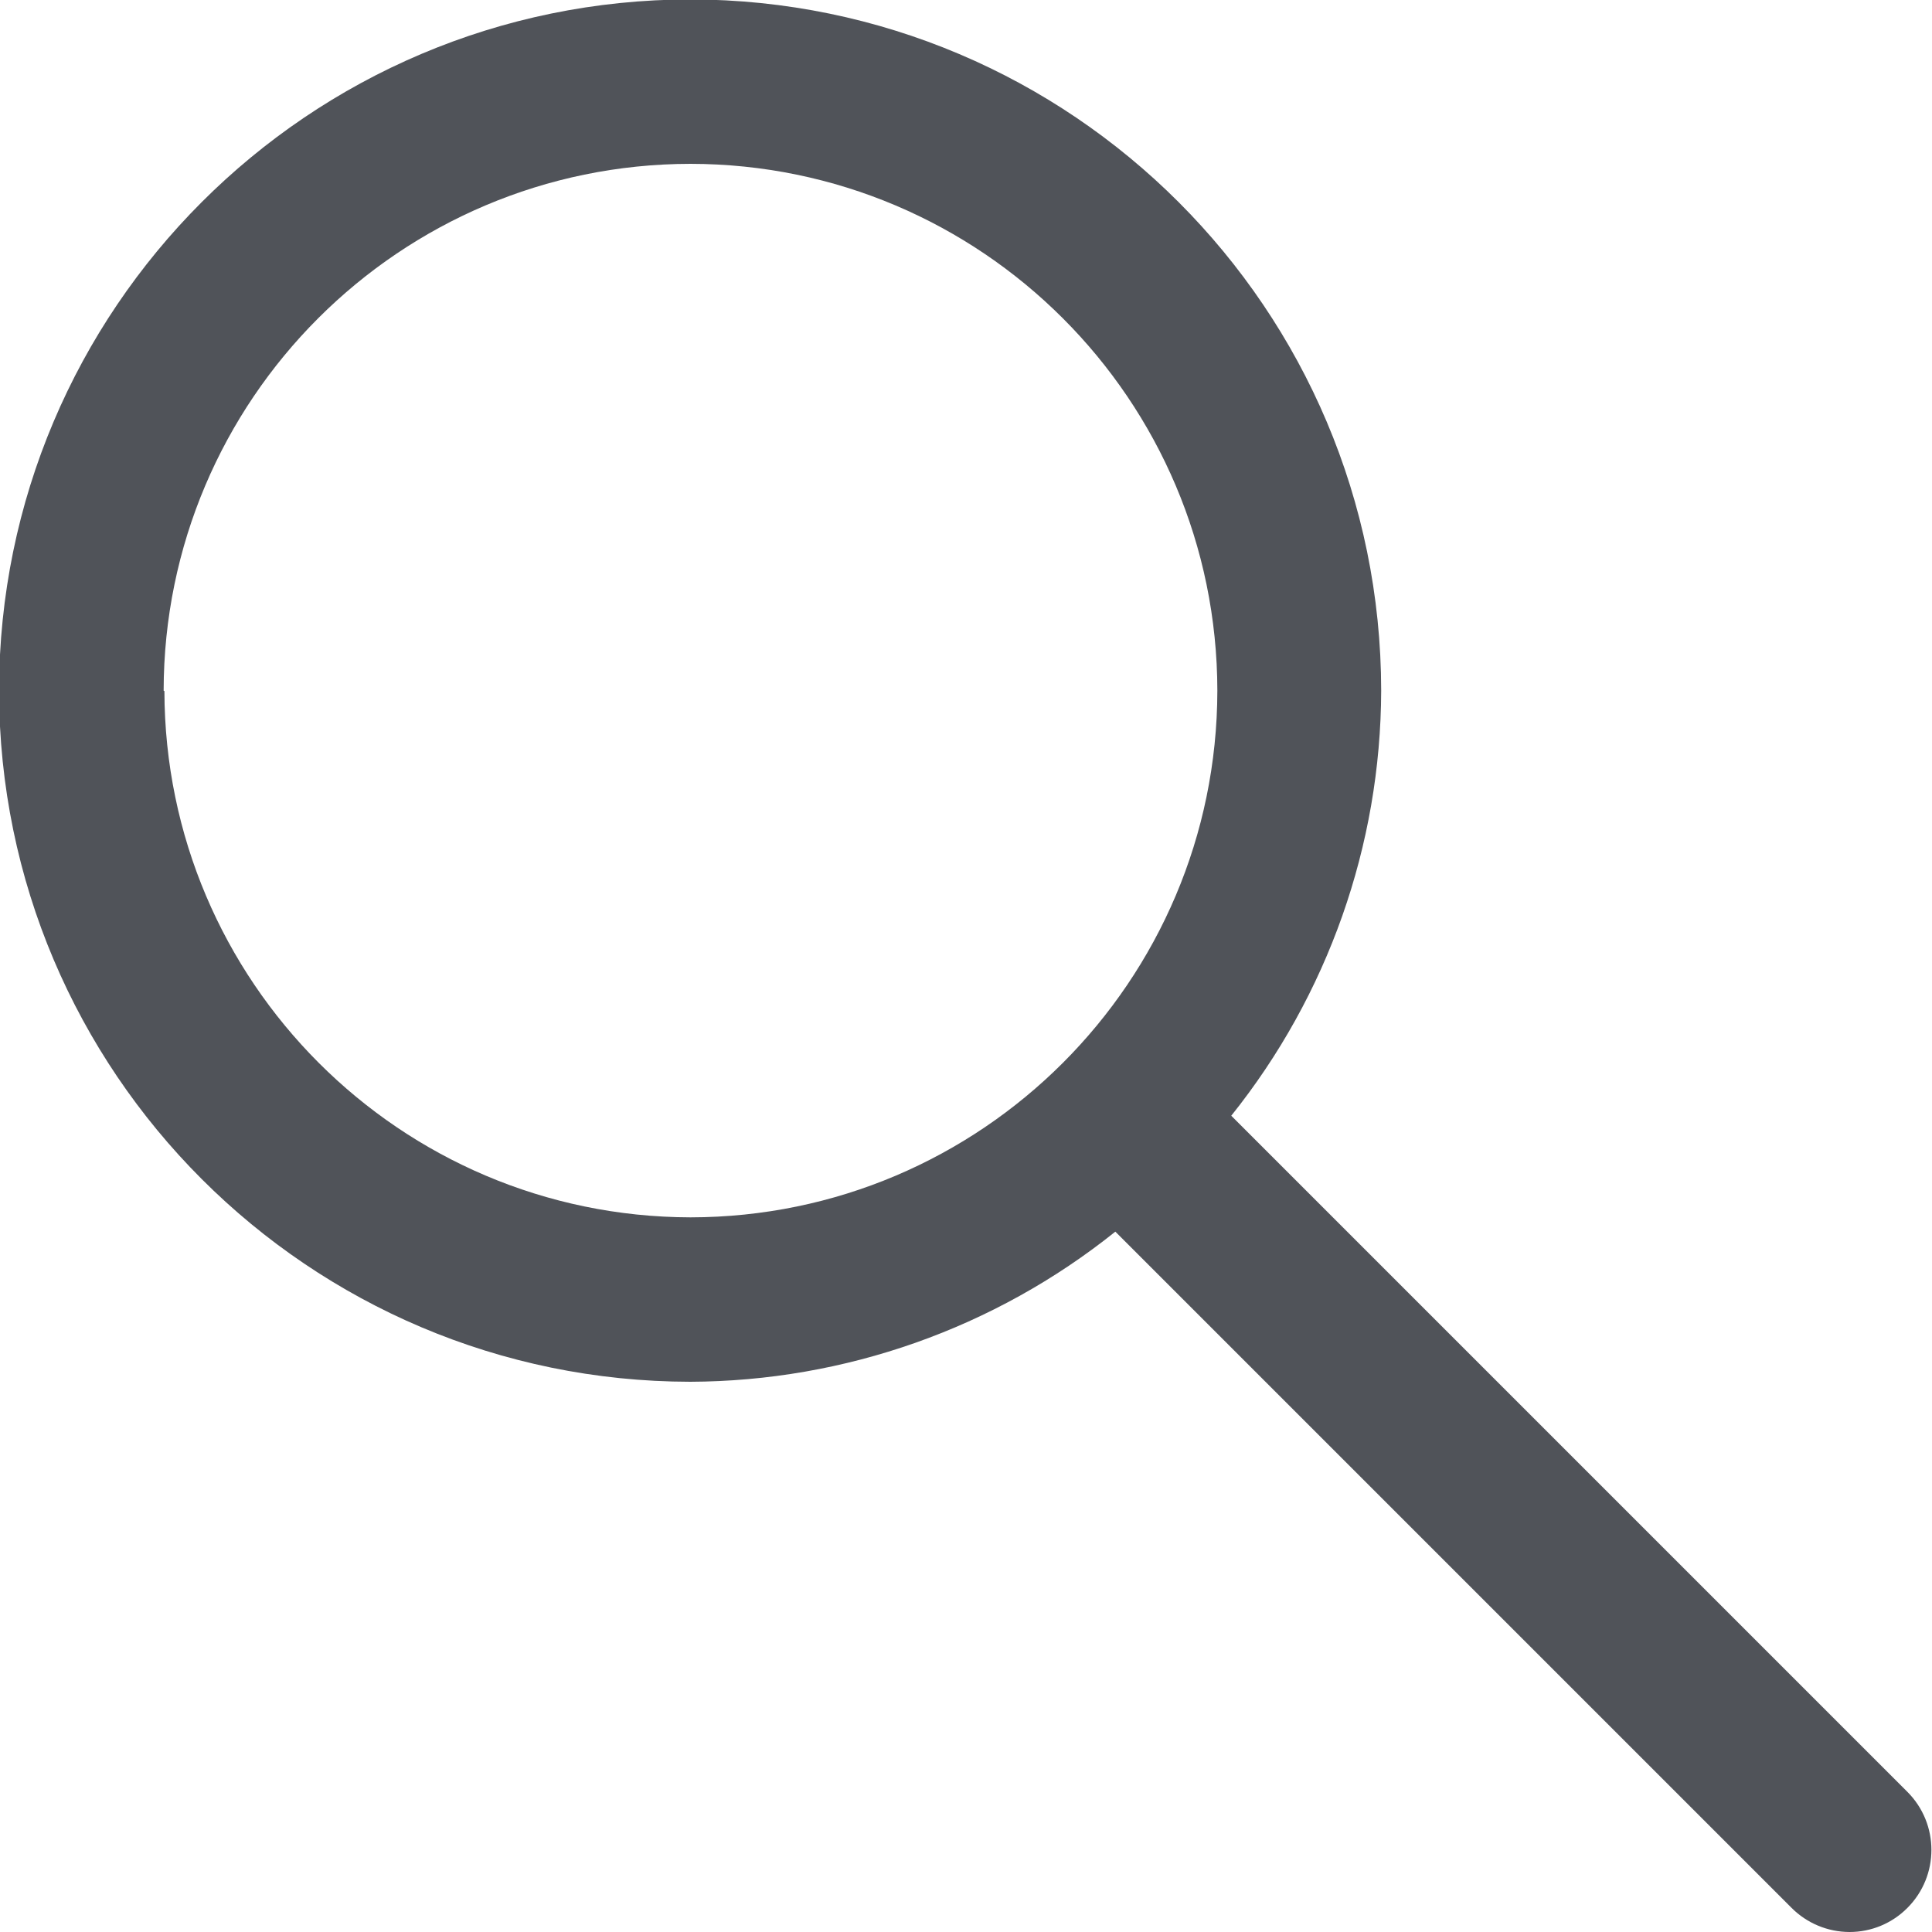
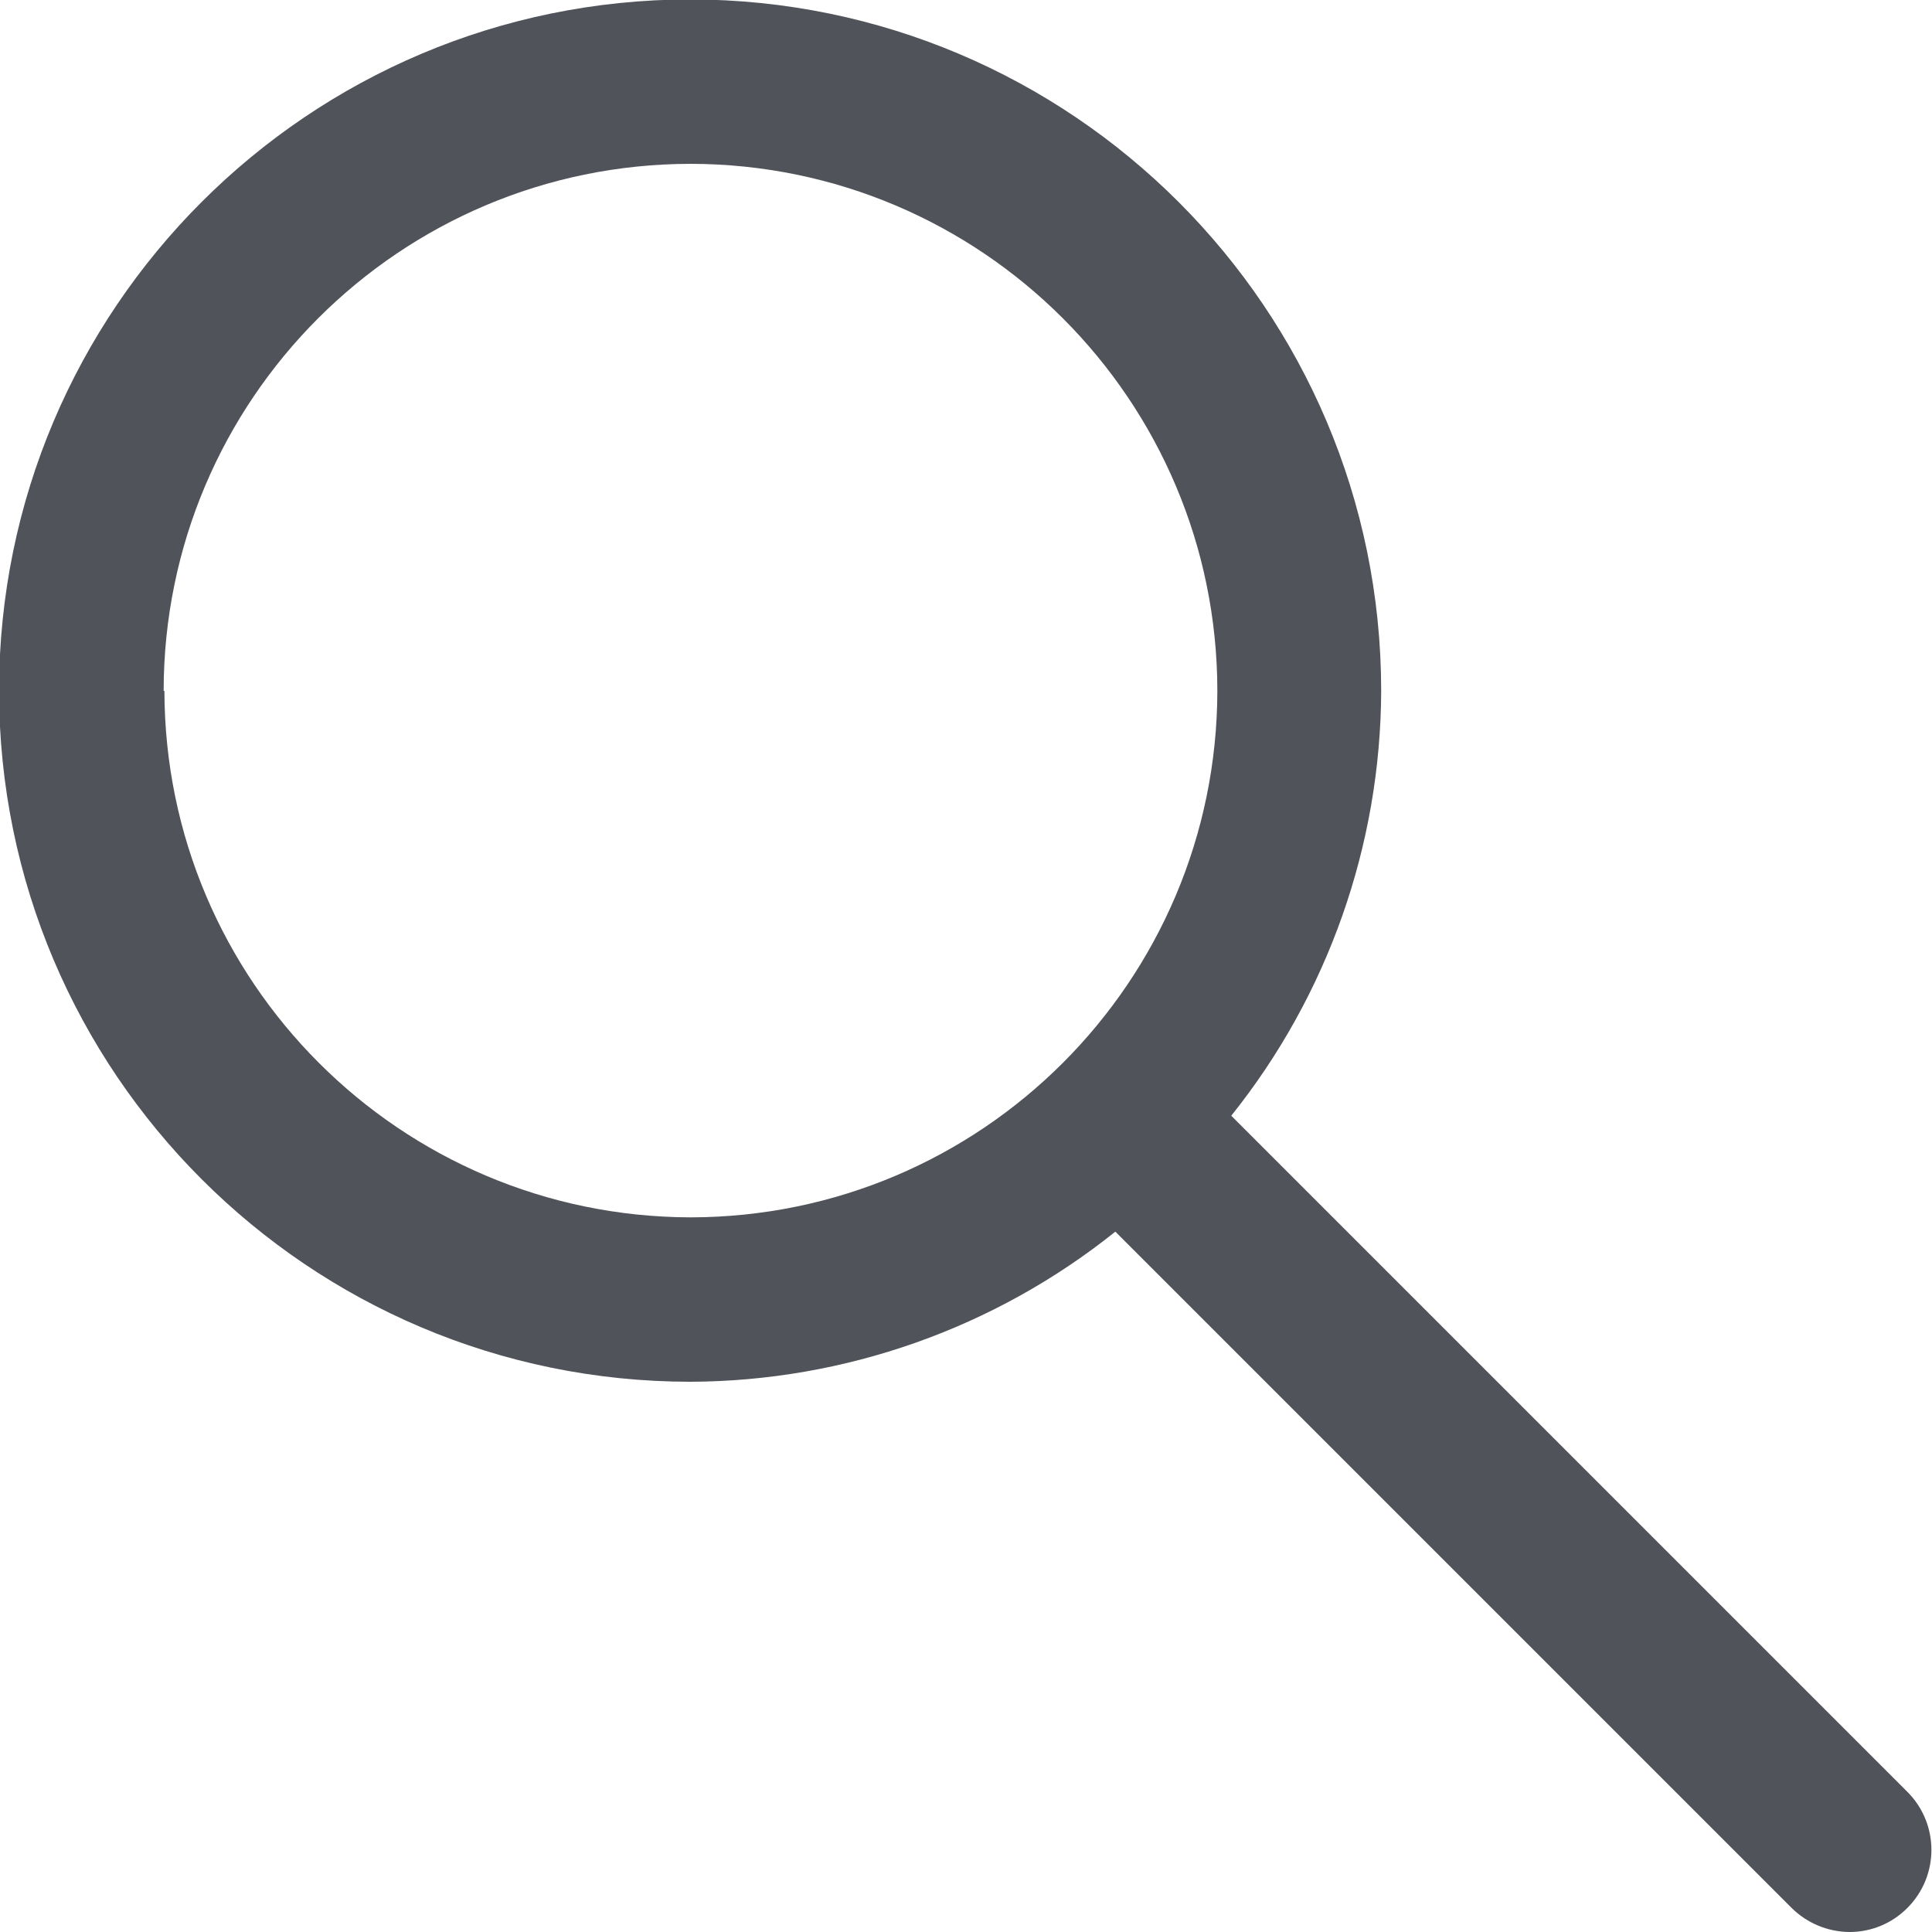
<svg xmlns="http://www.w3.org/2000/svg" viewBox="0 0 10 10">
-   <path fill="#505359" d="M6.373 5.775a3.537 3.537 0 0 0 .776-2.2A3.581 3.581 0 0 0 3.573-.003 3.582 3.582 0 0 0-.005 3.575a3.582 3.582 0 0 0 3.578 3.577 3.539 3.539 0 0 0 2.2-.777l3.5 3.5a.425.425 0 0 0 .3.125.421.421 0 0 0 .3-.125.425.425 0 0 0 0-.6Zm-5.526-2.2A2.73 2.73 0 0 1 3.574.848a2.73 2.73 0 0 1 2.727 2.727 2.73 2.73 0 0 1-2.727 2.726A2.729 2.729 0 0 1 .851 3.577Z" />
+   <path fill="#505359" d="M6.373 5.775a3.54 3.54 0 0 0 .776-2.2A3.58 3.58 0 0 0 3.573-.003 3.58 3.58 0 0 0-.005 3.575a3.58 3.58 0 0 0 3.578 3.577 3.54 3.54 0 0 0 2.2-.777l3.5 3.5a.43.43 0 0 0 .3.125.42.42 0 0 0 .3-.125.425.425 0 0 0 0-.6Zm-5.526-2.2A2.73 2.73 0 0 1 3.574.848a2.73 2.73 0 0 1 2.727 2.727 2.73 2.73 0 0 1-2.727 2.726A2.73 2.73 0 0 1 .851 3.577Z" />
</svg>
